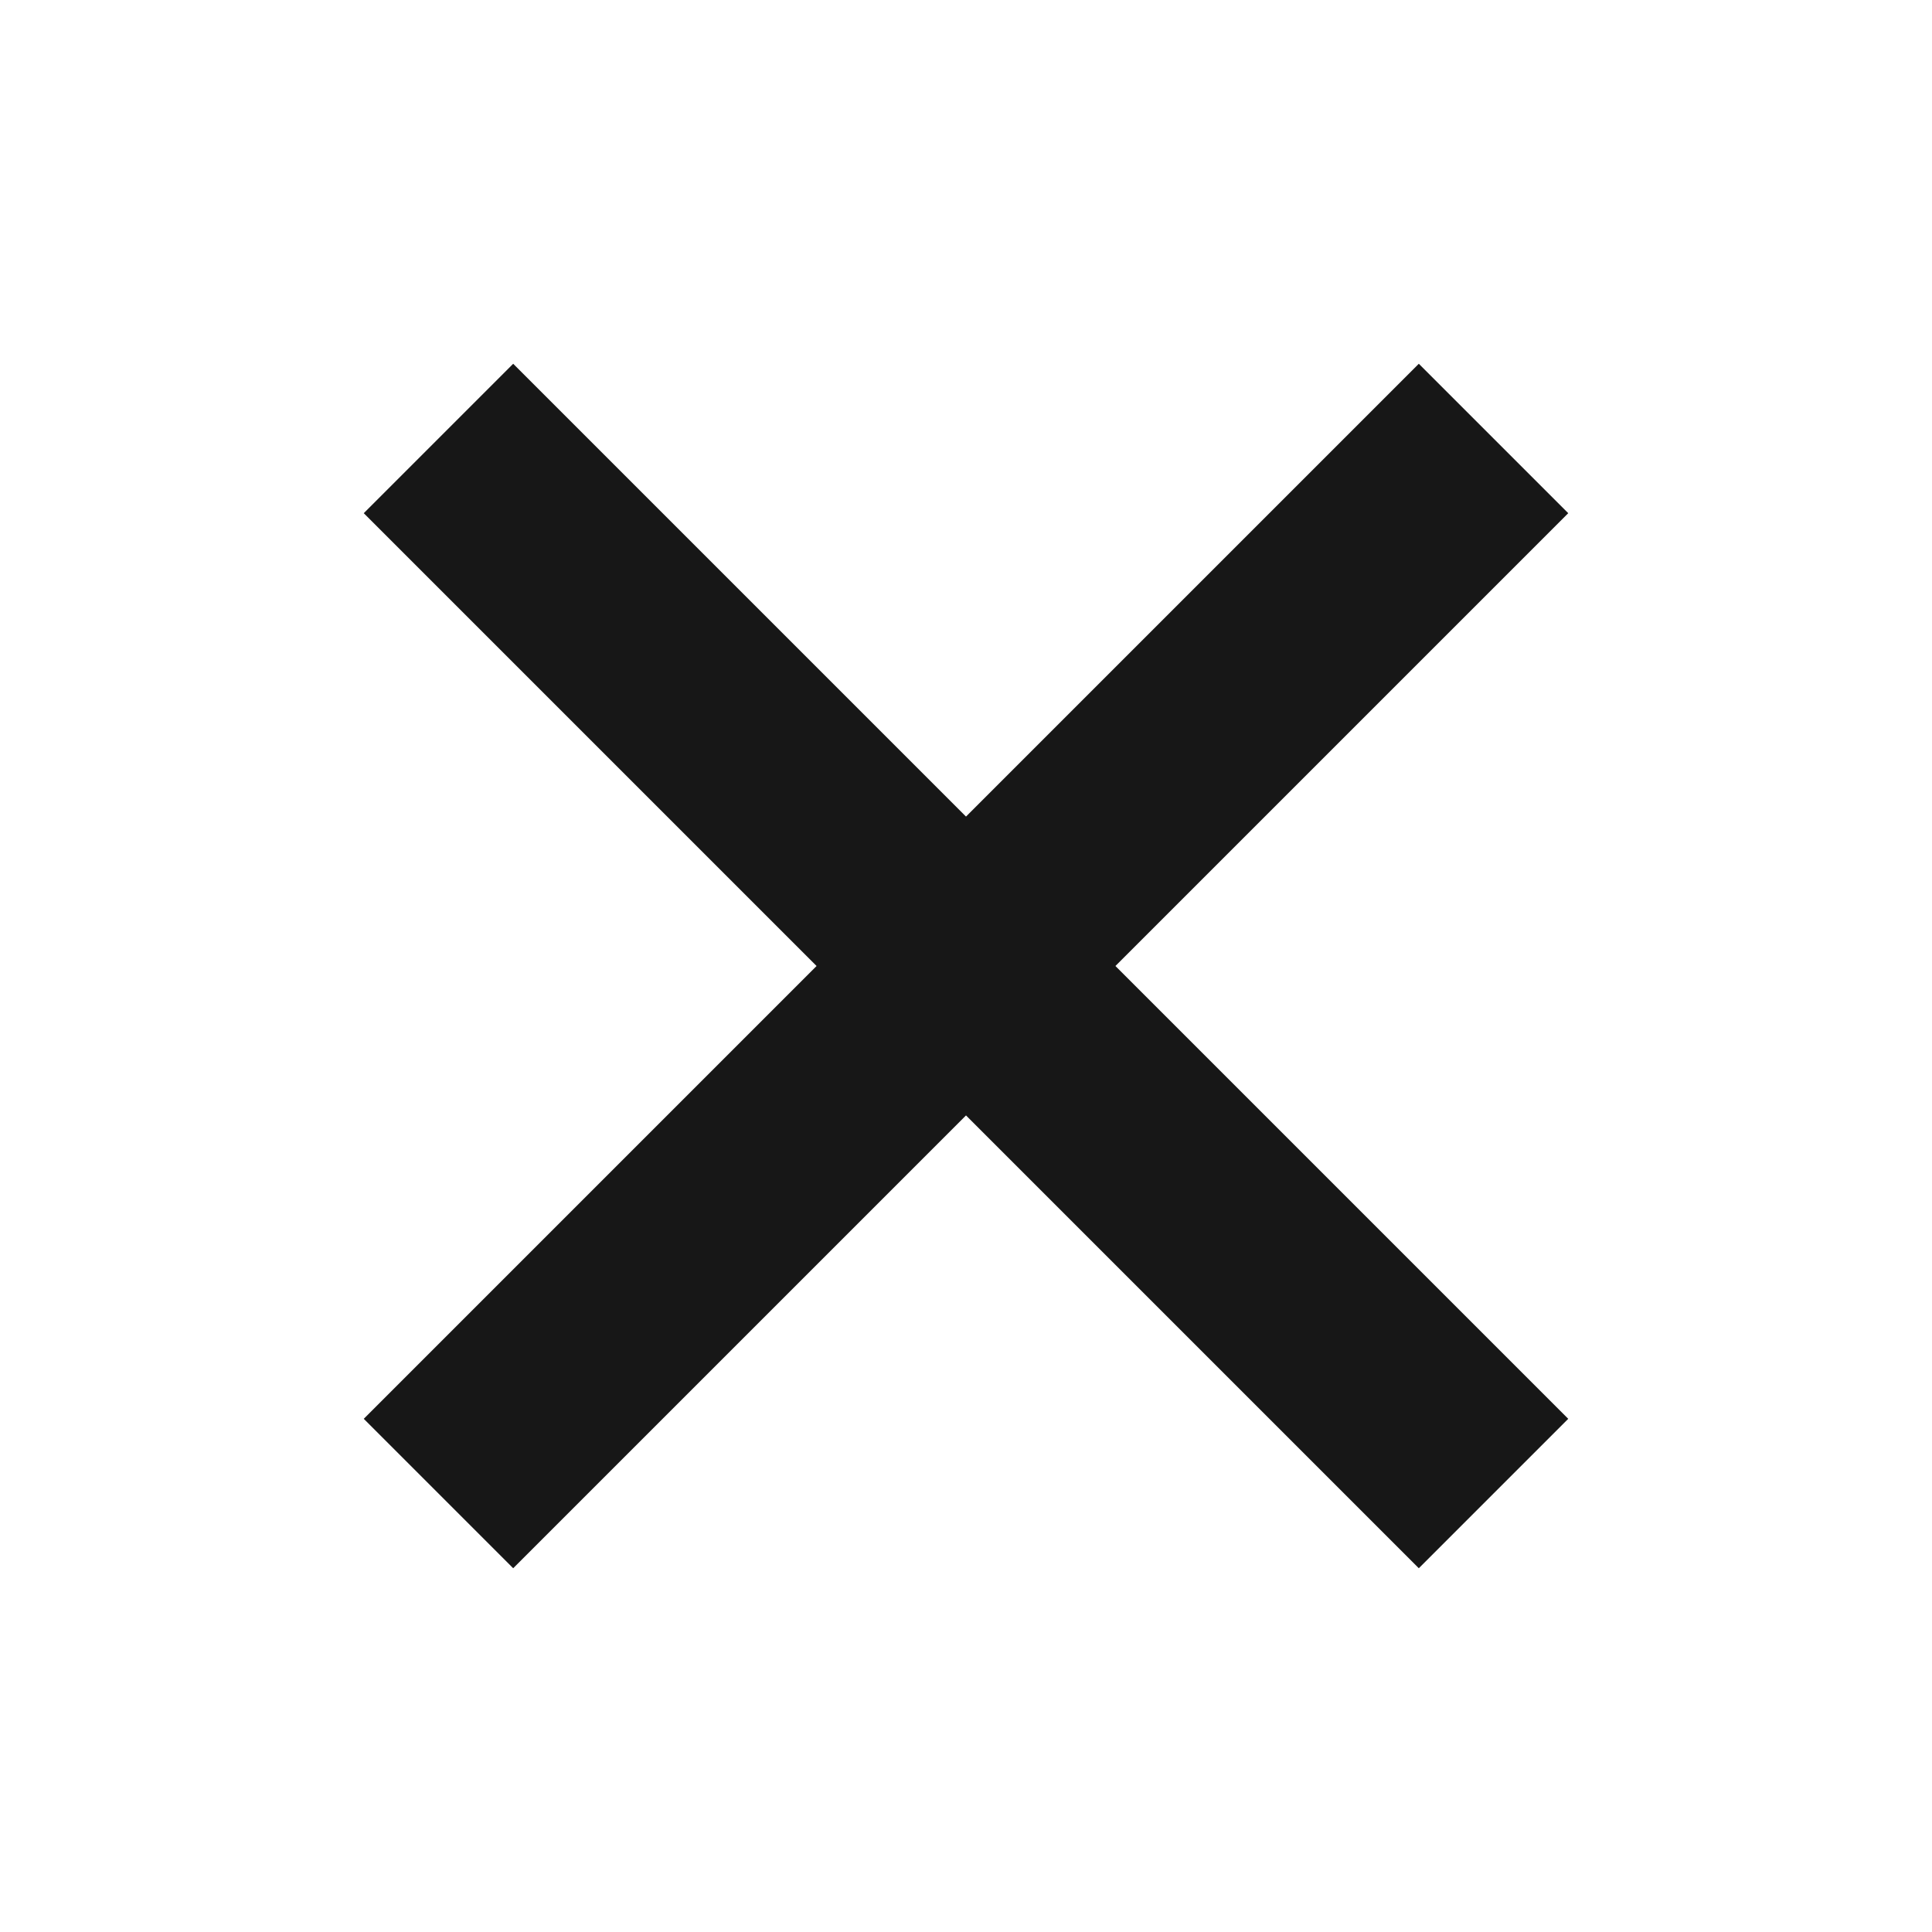
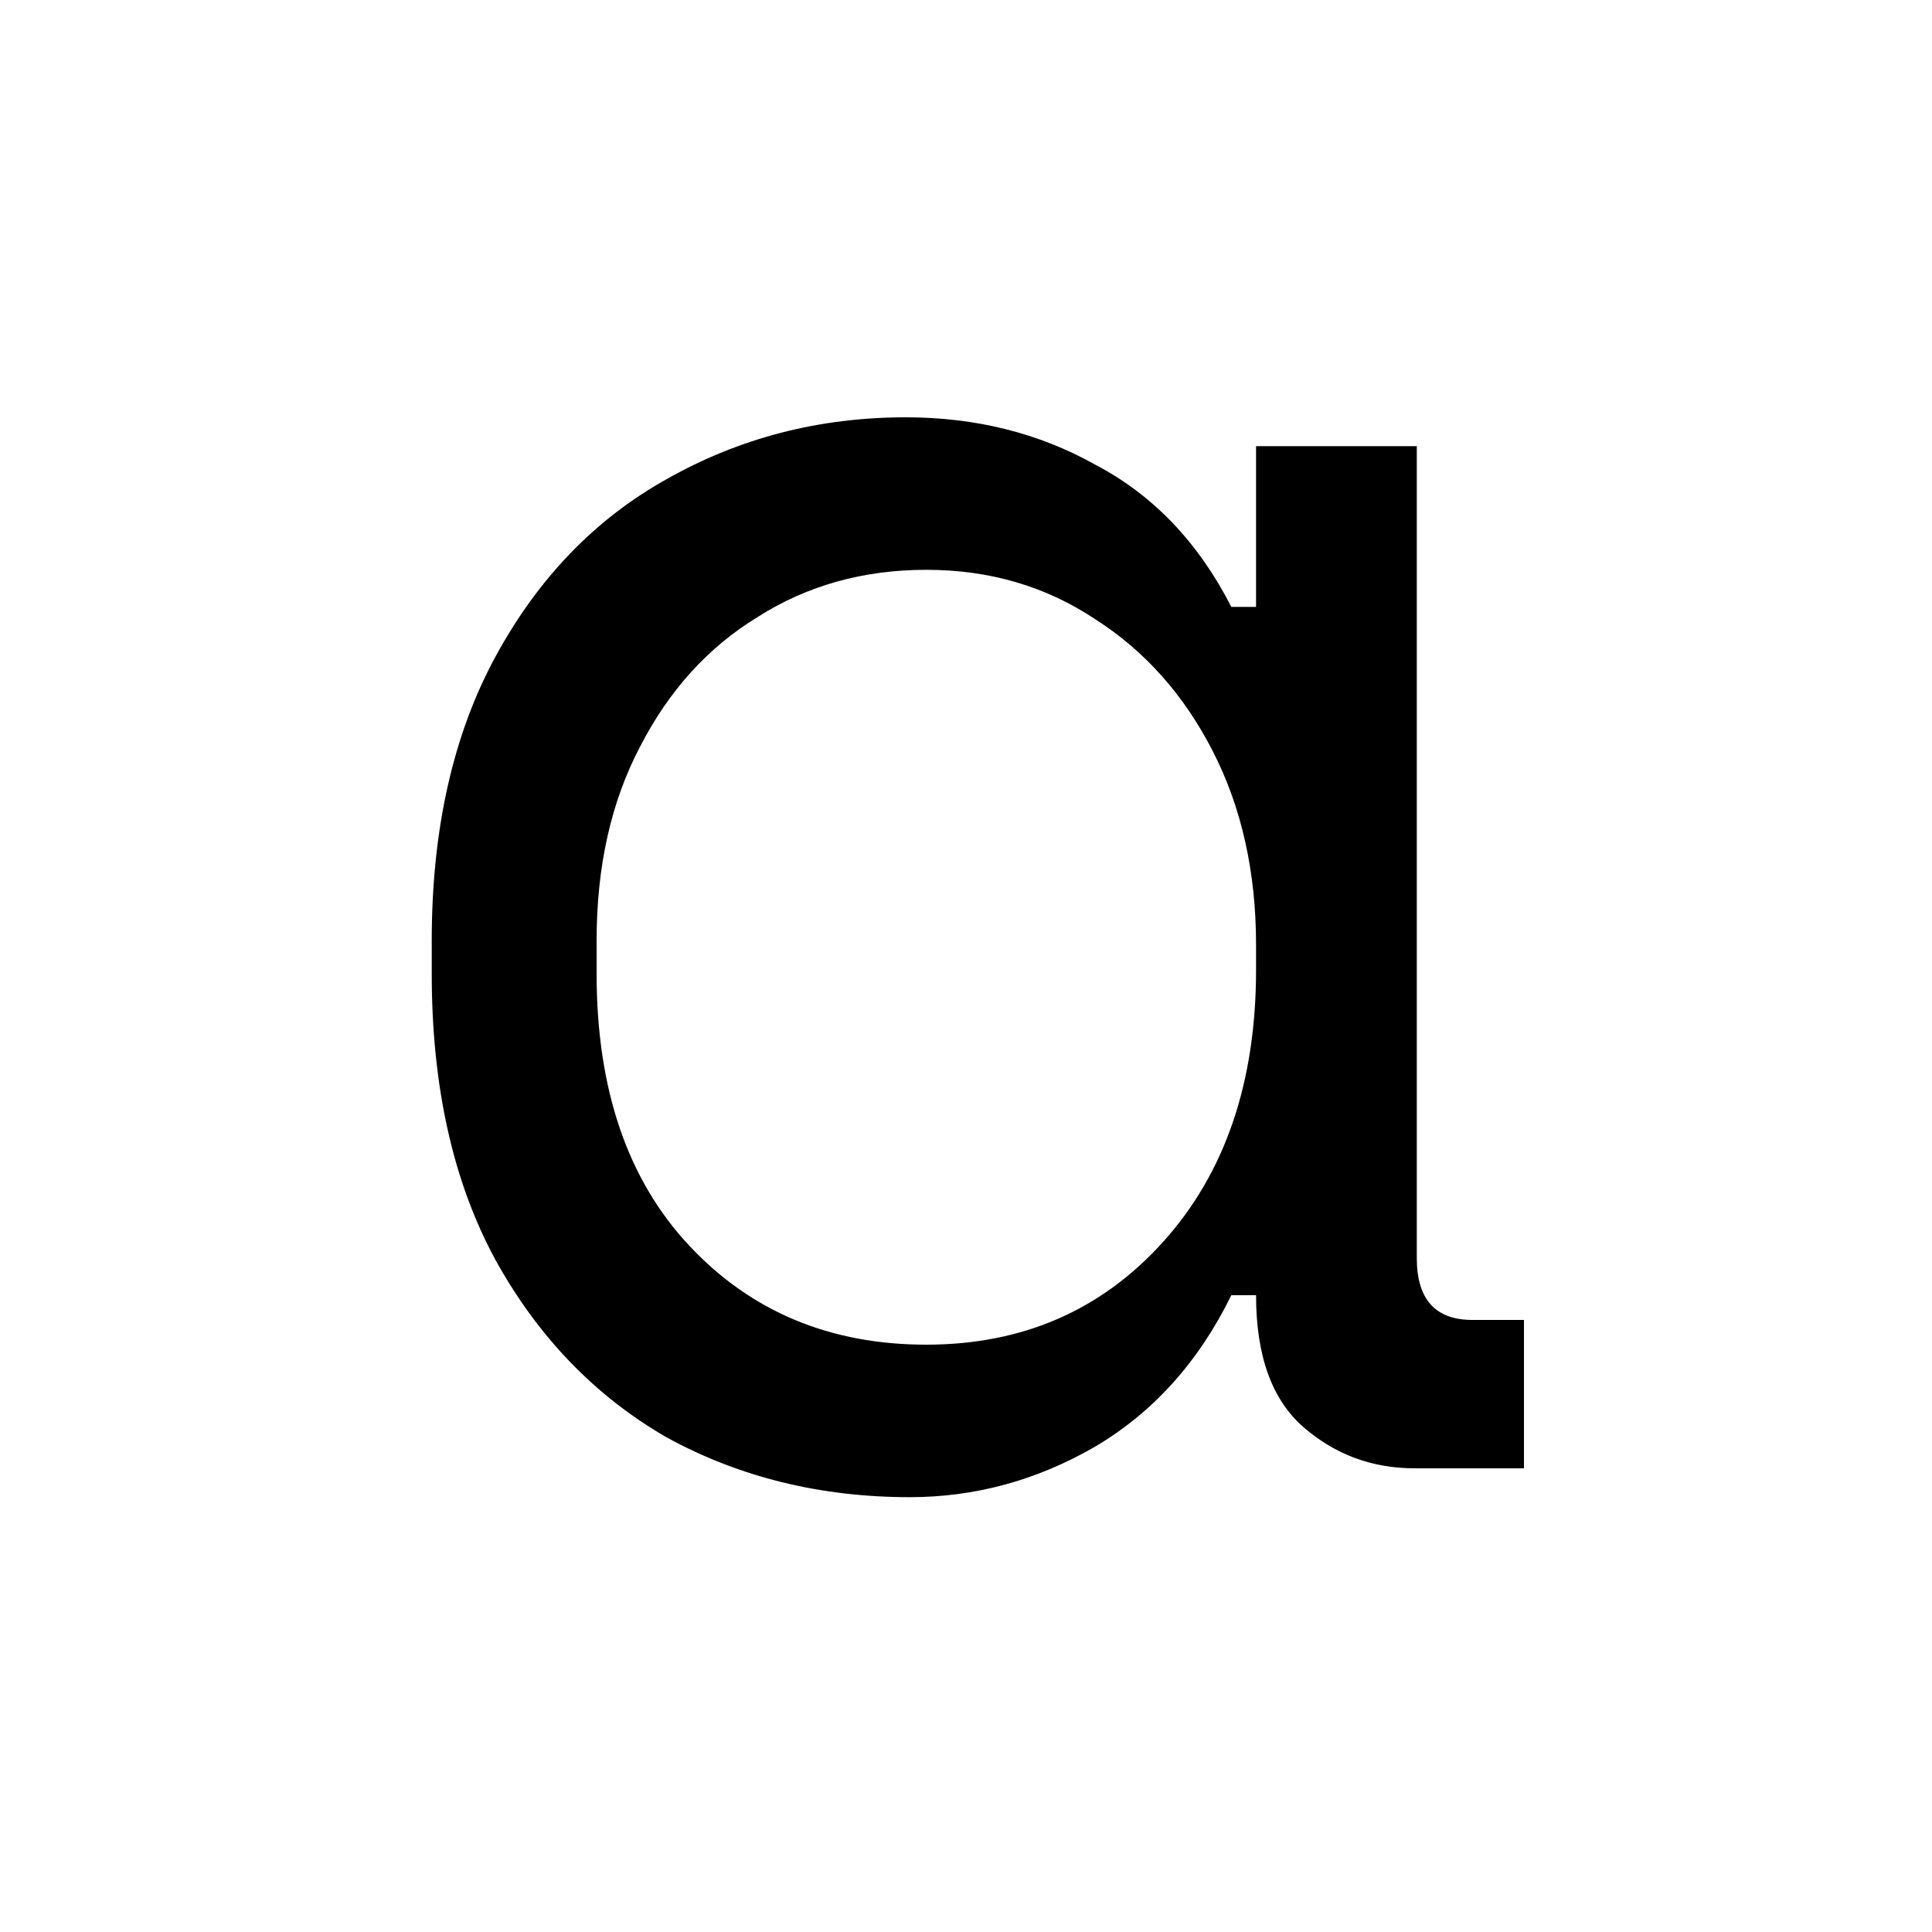
- <svg xmlns="http://www.w3.org/2000/svg" viewBox="0 0 64 64">
-   <rect width="64" height="64" fill="#ffffff" />
-   <path d="M17 17 L47 47 M47 17 L17 47" stroke="#171717" stroke-width="7" stroke-linecap="square" />
+ <svg xmlns="http://www.w3.org/2000/svg" width="150" height="150" viewBox="0 0 150 150" fill="none">
+   <g clip-path="url(#clip0_18_8)">
+     <rect width="150" height="150" fill="white" />
+     <path d="M70.64 116.24C63.707 116.24 57.413 114.693 51.76 111.6C46.213 108.4 41.787 103.813 38.48 97.84C35.173 91.76 33.52 84.347 33.52 75.6V73.04C33.52 64.4 35.173 57.04 38.48 50.96C41.787 44.88 46.213 40.293 51.76 37.2C57.413 34 63.6 32.4 70.32 32.4C75.76 32.4 80.667 33.627 85.04 36.08C89.52 38.427 93.04 42.107 95.6 47.12H97.52V34.64H110V97.68C110 100.88 111.44 102.48 114.32 102.48H118.32V114H109.84C106.533 114 103.653 112.933 101.2 110.8C98.747 108.667 97.52 105.253 97.52 100.56H95.6C93.04 105.787 89.467 109.733 84.88 112.4C80.4 114.96 75.653 116.24 70.64 116.24ZM71.92 104.4C79.387 104.4 85.52 101.733 90.32 96.4C95.12 91.067 97.52 84.027 97.52 75.28V73.36C97.52 67.707 96.4 62.693 94.16 58.32C91.92 53.947 88.88 50.533 85.04 48.08C81.2 45.52 76.827 44.24 71.92 44.24C67.013 44.24 62.64 45.467 58.8 47.92C54.96 50.267 51.92 53.627 49.68 58C47.44 62.267 46.32 67.28 46.32 73.04V75.6C46.32 84.56 48.72 91.6 53.52 96.72C58.32 101.84 64.453 104.4 71.92 104.4Z" fill="black" />
+   </g>
+   <defs>
+     <clipPath id="clip0_18_8">
+       <rect width="150" height="150" fill="white" />
+     </clipPath>
+   </defs>
</svg>
